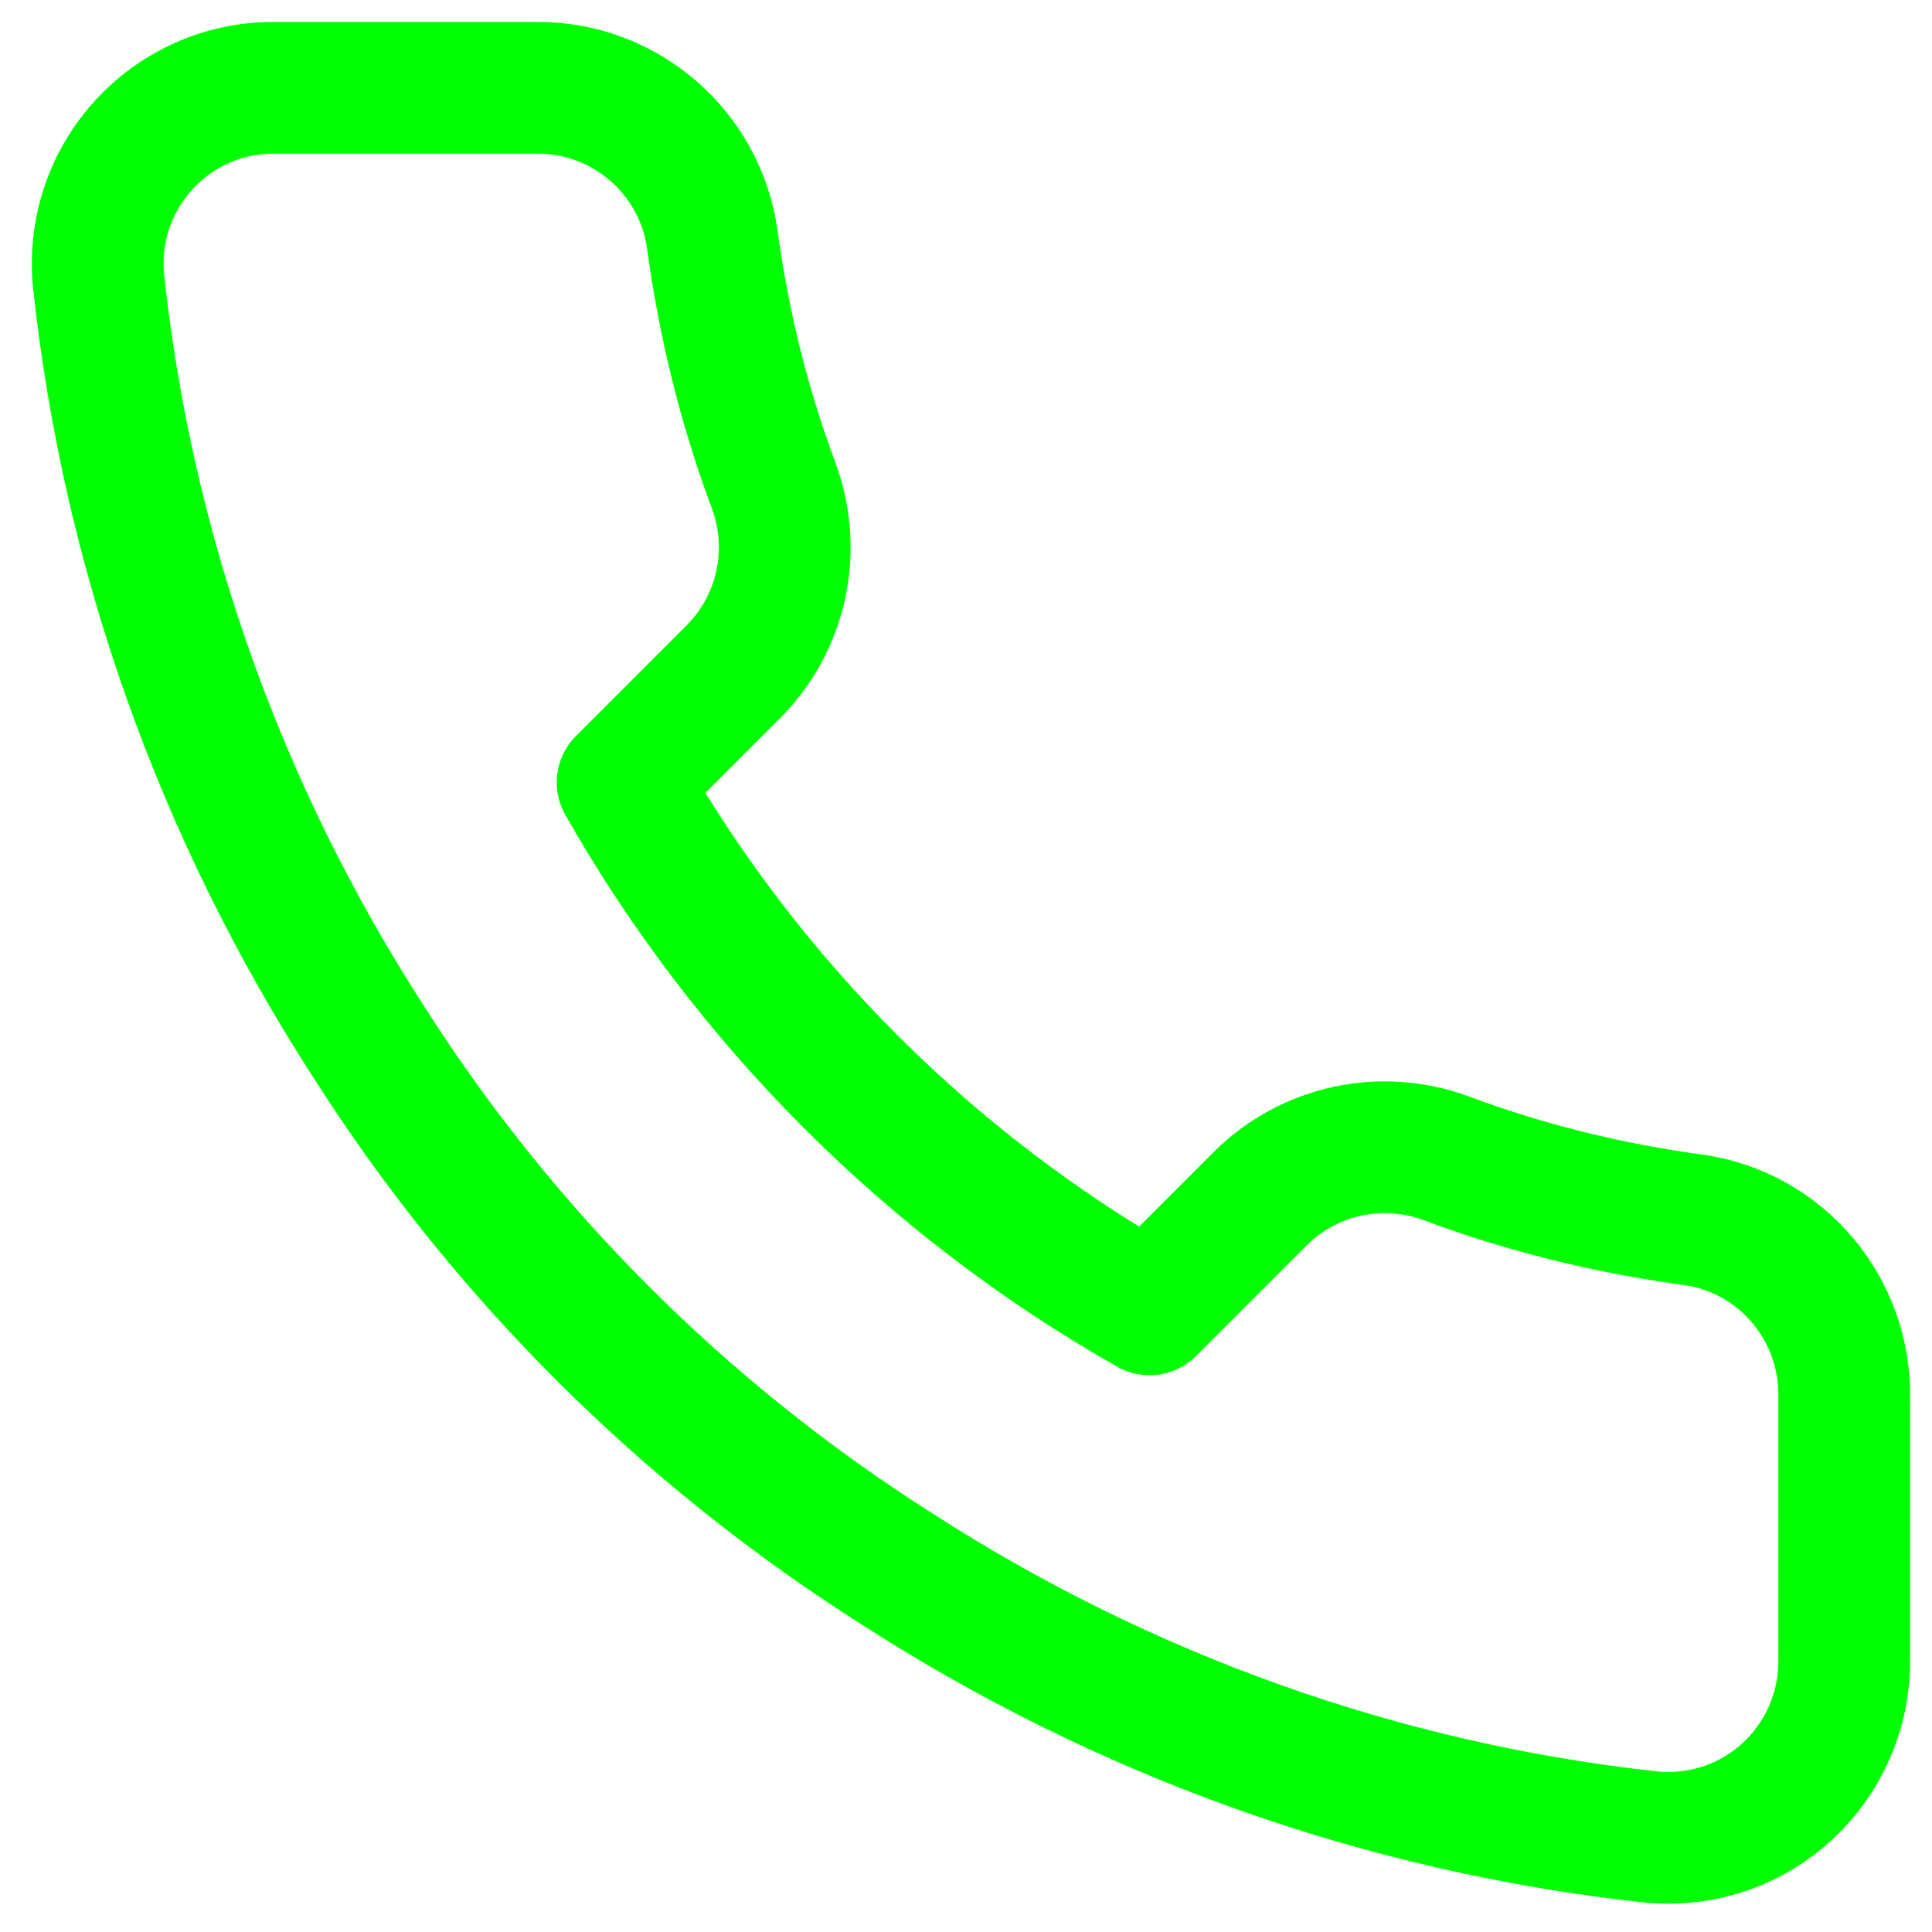
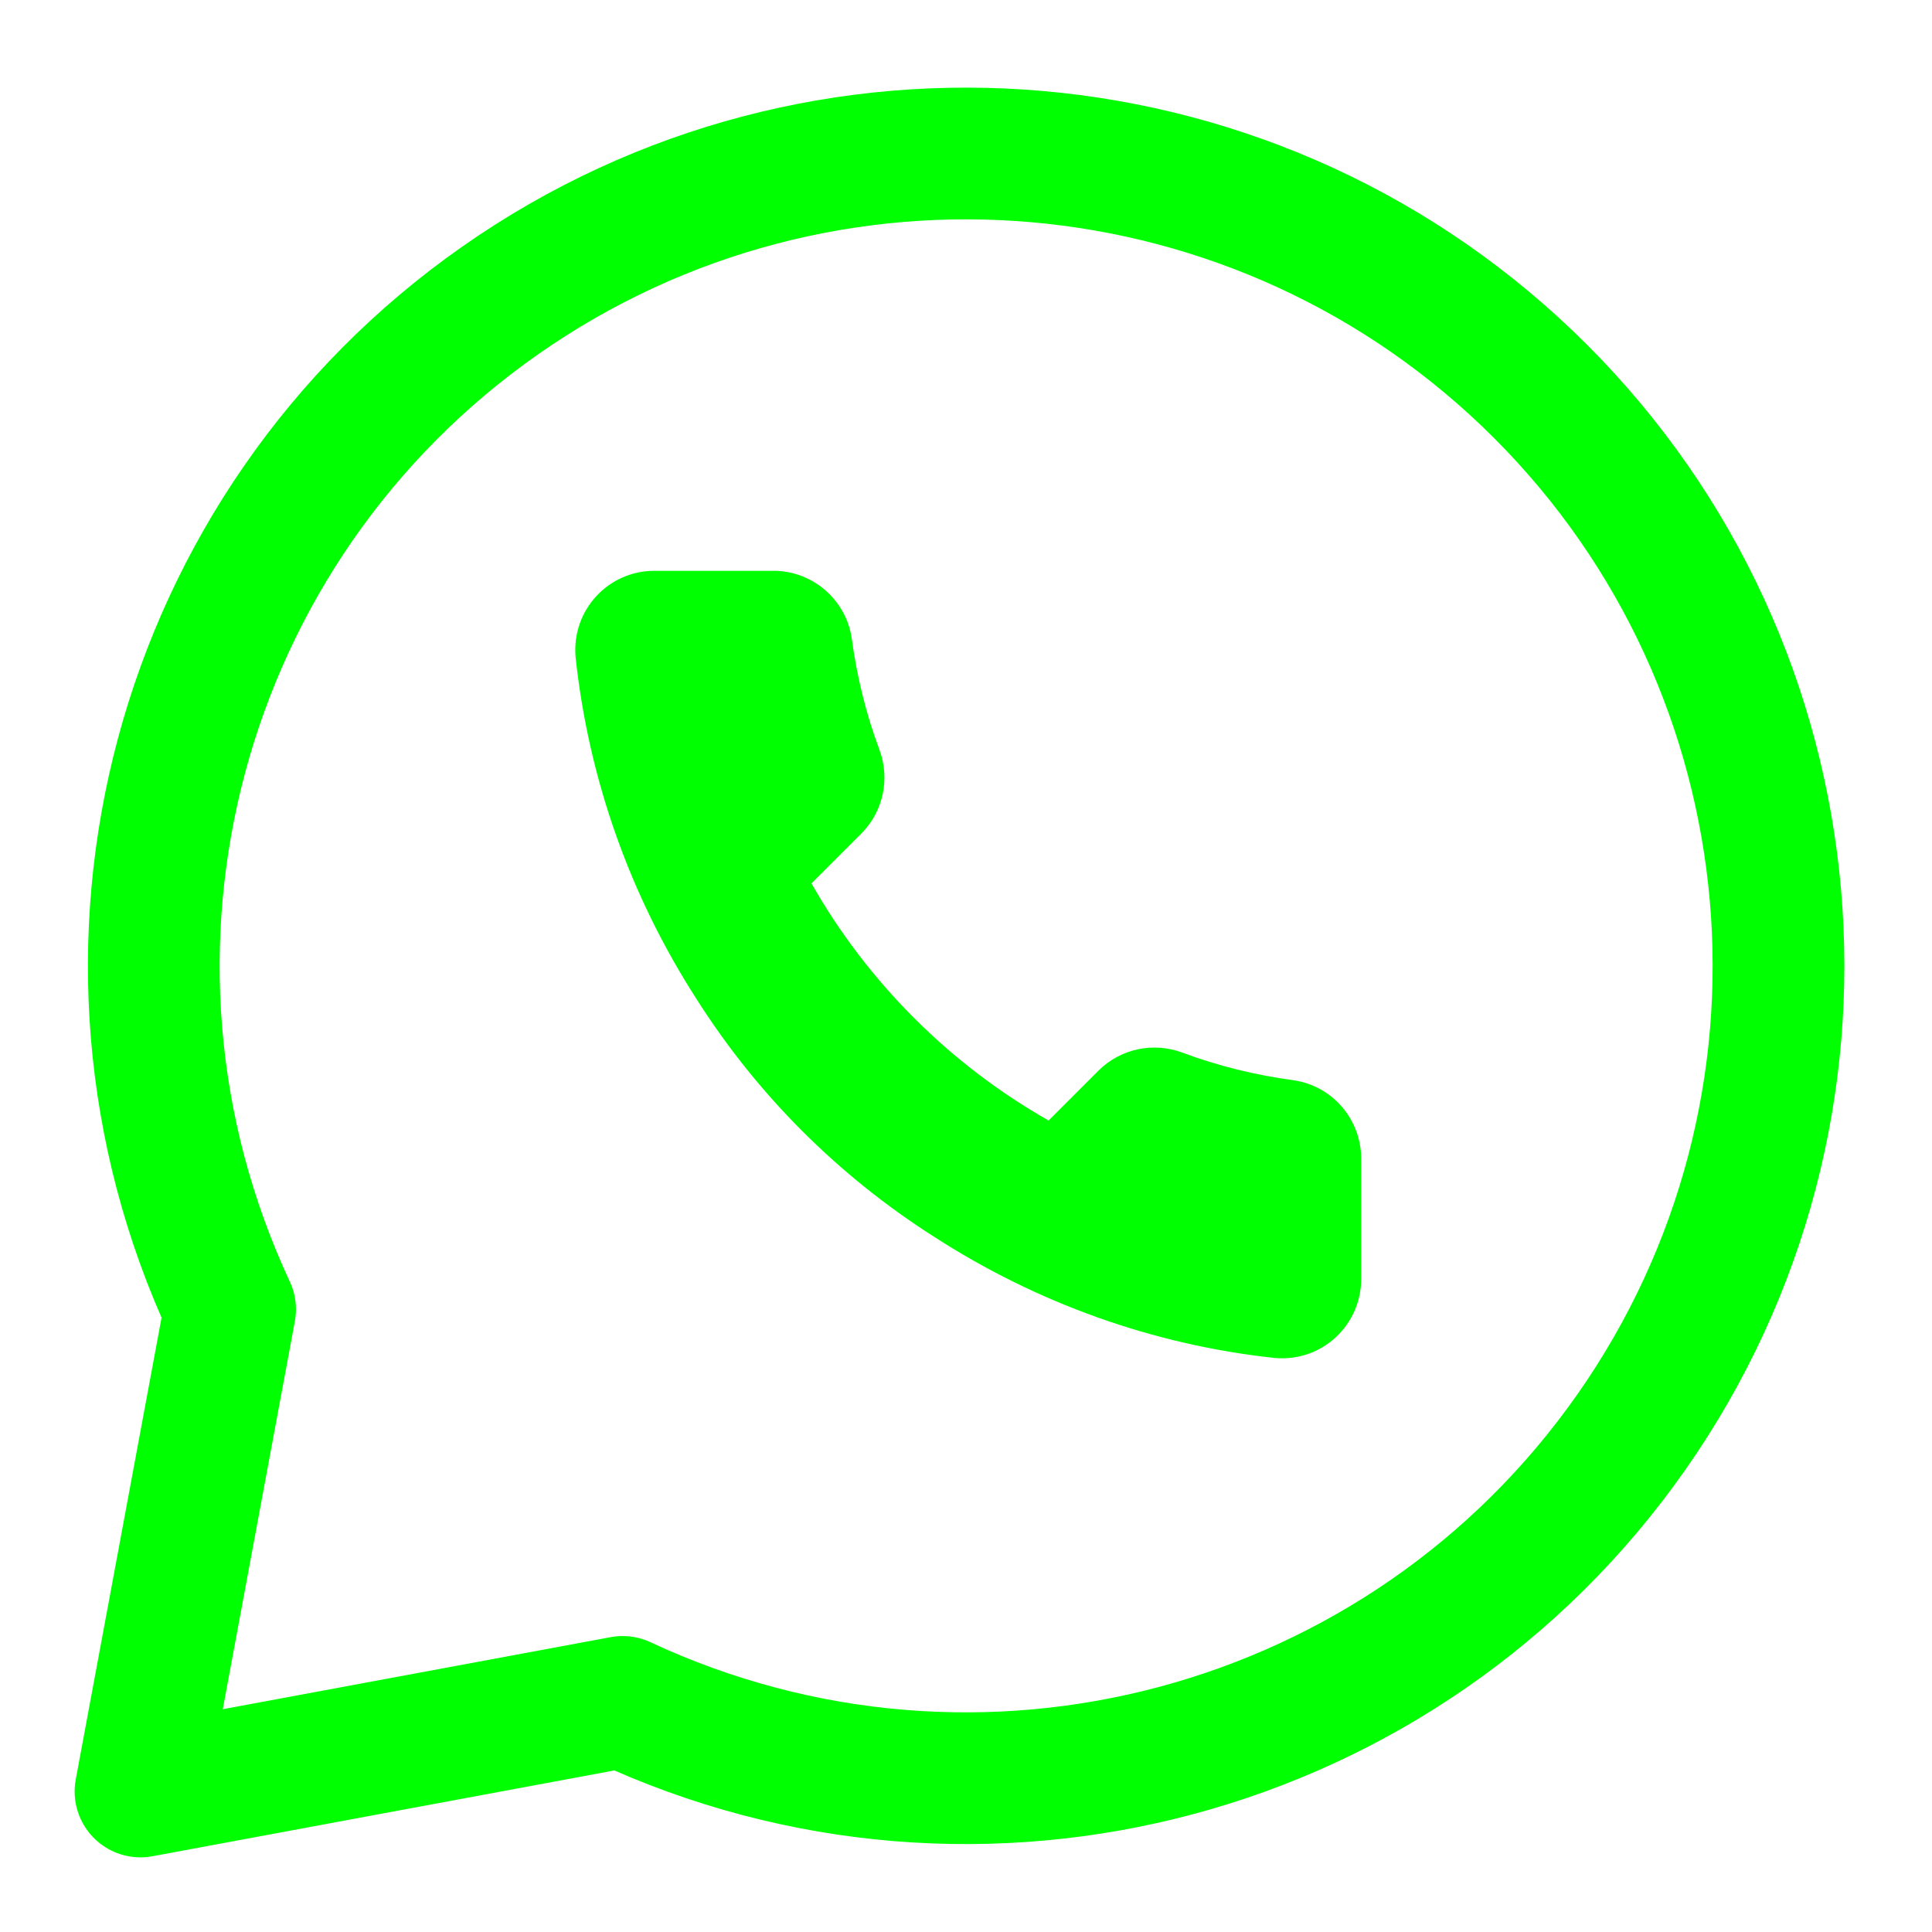
- <svg xmlns="http://www.w3.org/2000/svg" width="22" height="22" viewBox="1 1 22 22" fill="none">
-   <path d="M22 16.92V19.92C22 21.07 21.03 22.02 19.82 21.92C16.74 21.59 13.79 20.53 11.19 18.85C8.77 17.31 6.72 15.26 5.19 12.85C3.5 10.23 2.45 7.27 2.12 4.18C2.02 2.98 2.96 2 4.11 2H7.11C8.11 1.99 8.97 2.73 9.11 3.72C9.24 4.68 9.47 5.62 9.81 6.53C10.08 7.26 9.91 8.08 9.36 8.64L8.09 9.91C9.51 12.41 11.59 14.49 14.09 15.91L15.36 14.64C15.92 14.09 16.74 13.92 17.47 14.19C18.38 14.53 19.32 14.76 20.28 14.89C21.28 15.03 22.02 15.9 22 16.92Z" stroke="#00ff00" stroke-width="1.5" stroke-linecap="round" stroke-linejoin="round" />
+ <svg xmlns="http://www.w3.org/2000/svg" width="22" height="22" viewBox="0 0 22 22" fill="none">
+   <path d="M2.62 14.91A9.25 9.25 0 1 1 7.09 19.38L1.6 20.4Z" stroke="#00ff00" stroke-width="1.5" stroke-linejoin="round" />
+   <path transform="translate(11 11) scale(0.45) translate(-12 -12)" d="M22 16.92V19.92C22 21.07 21.03 22.02 19.82 21.92C16.74 21.59 13.79 20.53 11.19 18.85C8.77 17.31 6.72 15.26 5.19 12.85C3.5 10.23 2.45 7.27 2.12 4.18C2.02 2.98 2.96 2 4.11 2H7.11C8.11 1.99 8.97 2.73 9.11 3.72C9.24 4.68 9.47 5.62 9.81 6.53C10.08 7.26 9.91 8.08 9.36 8.64L8.09 9.91C9.51 12.41 11.59 14.49 14.09 15.91L15.36 14.64C15.92 14.09 16.74 13.92 17.47 14.19C18.38 14.53 19.32 14.76 20.28 14.89C21.28 15.03 22.02 15.9 22 16.92Z" fill="#00ff00" />
</svg>
